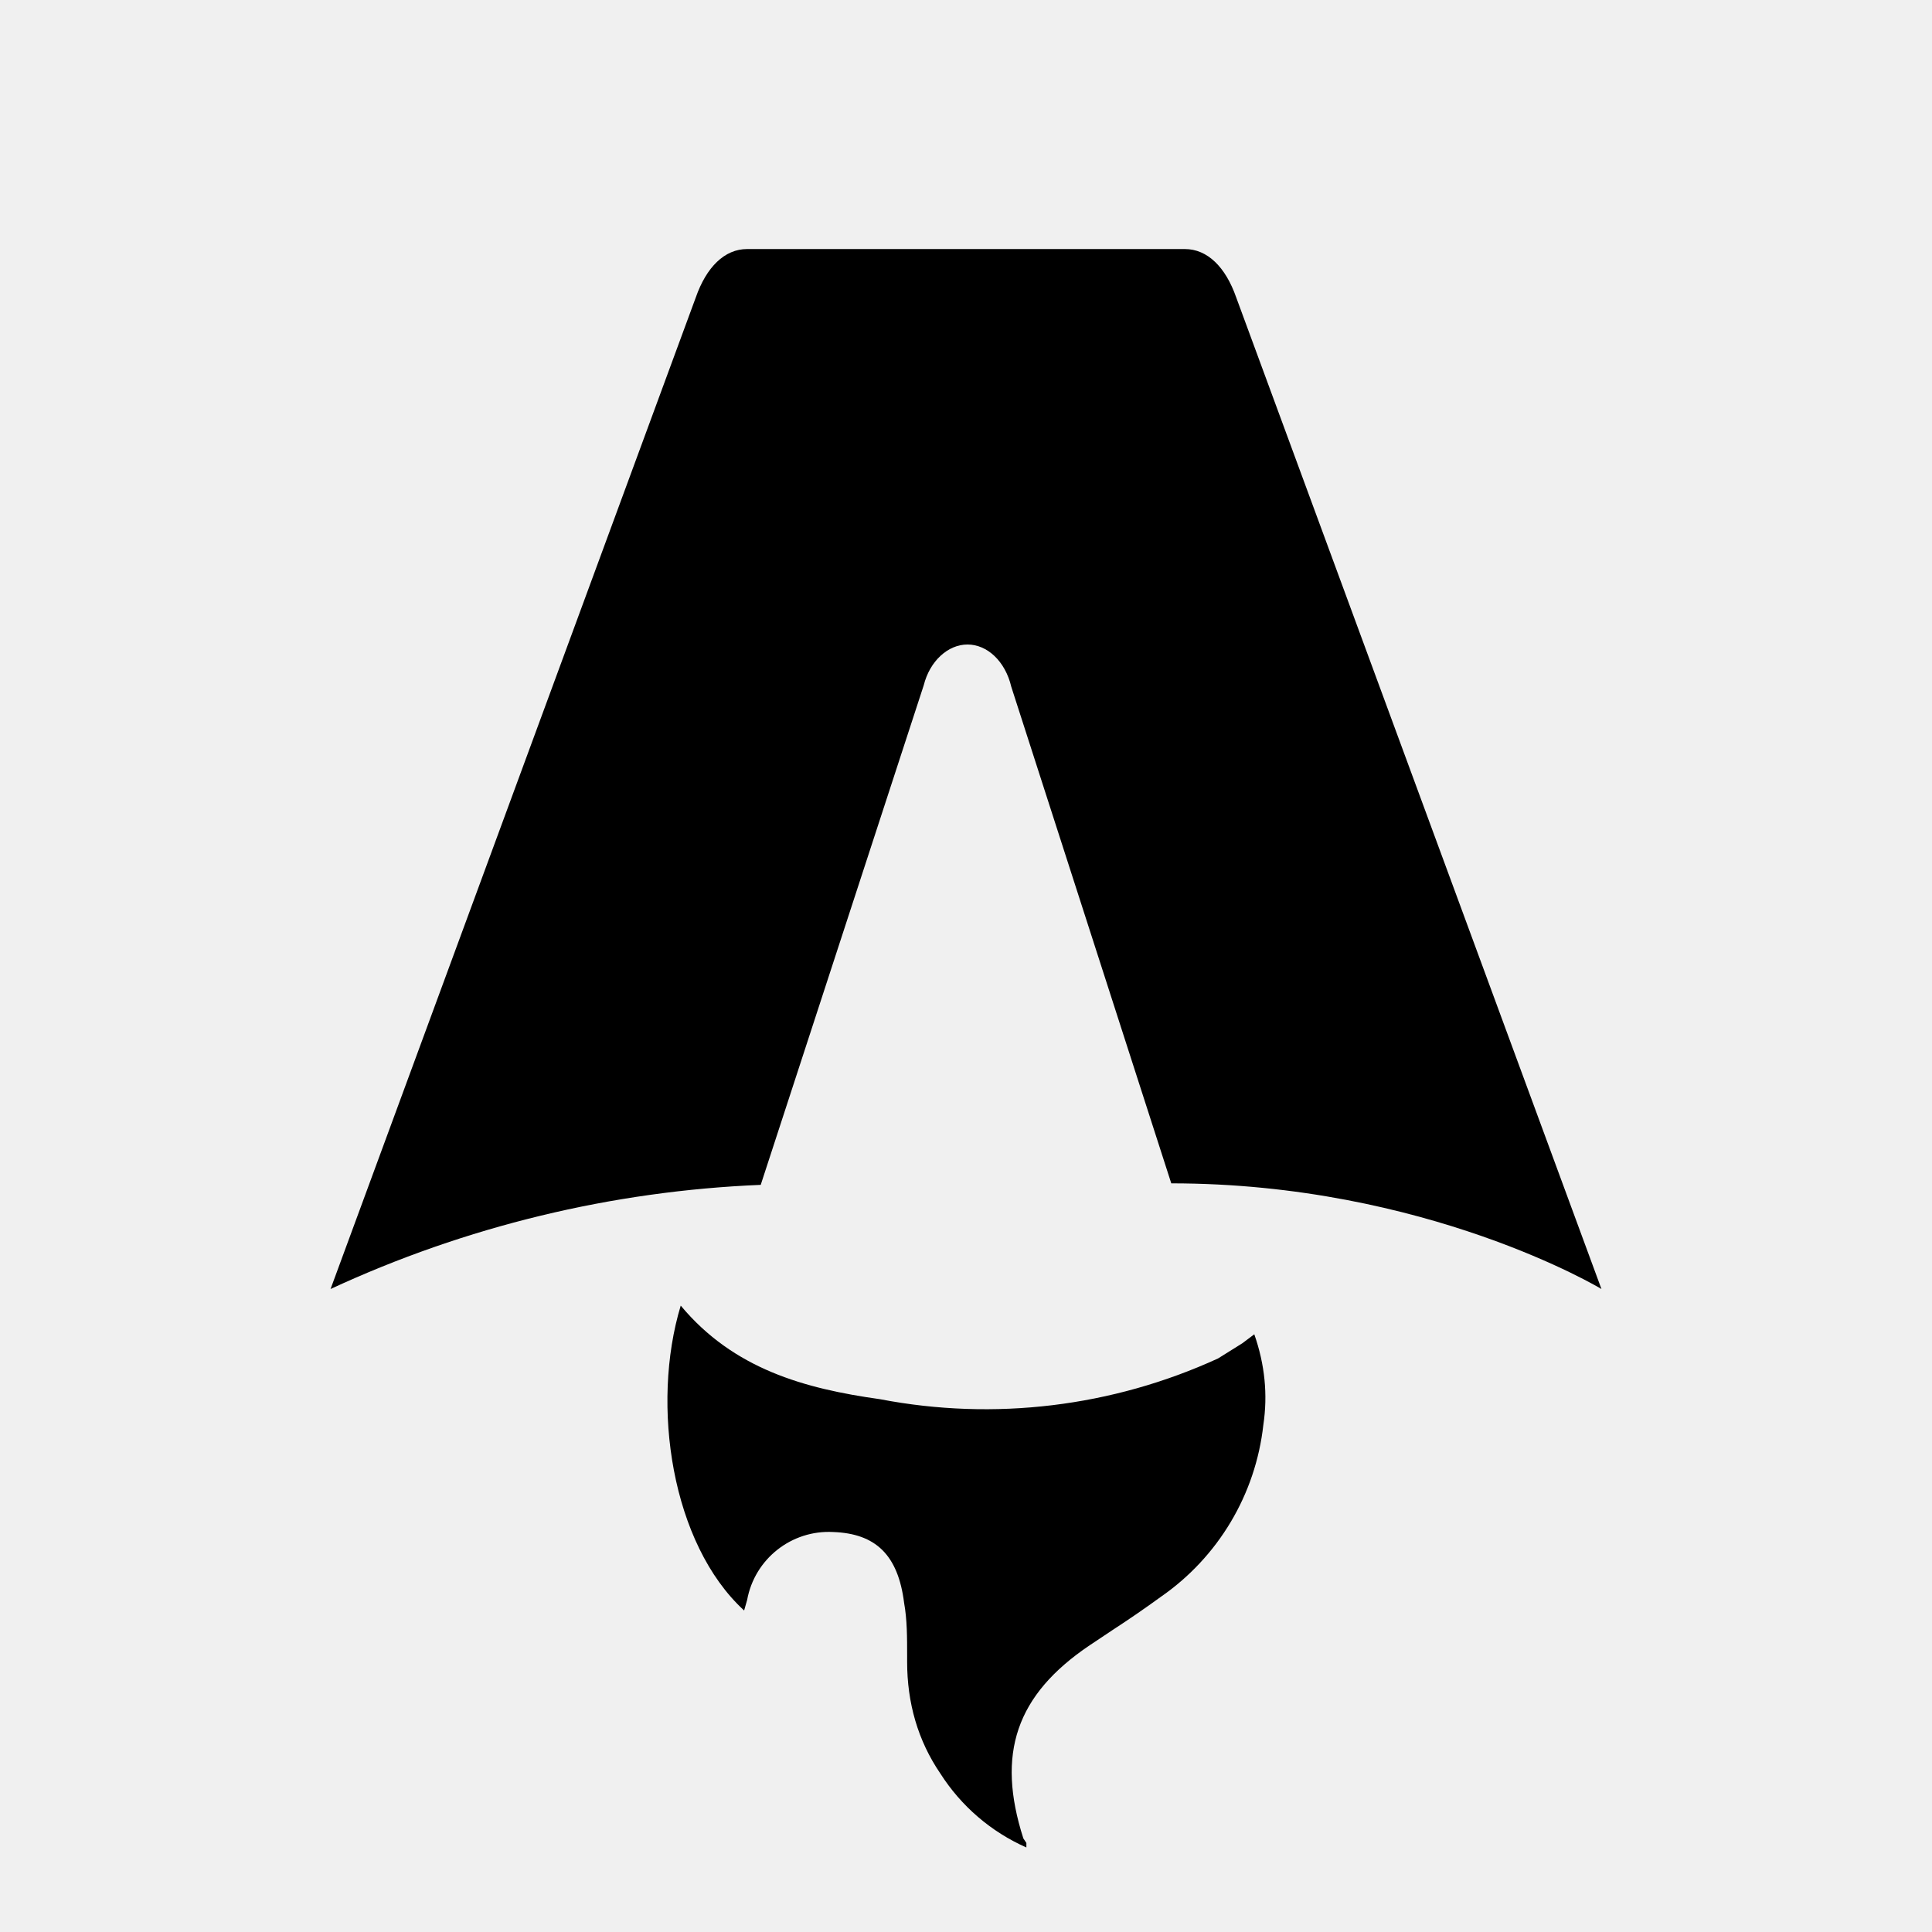
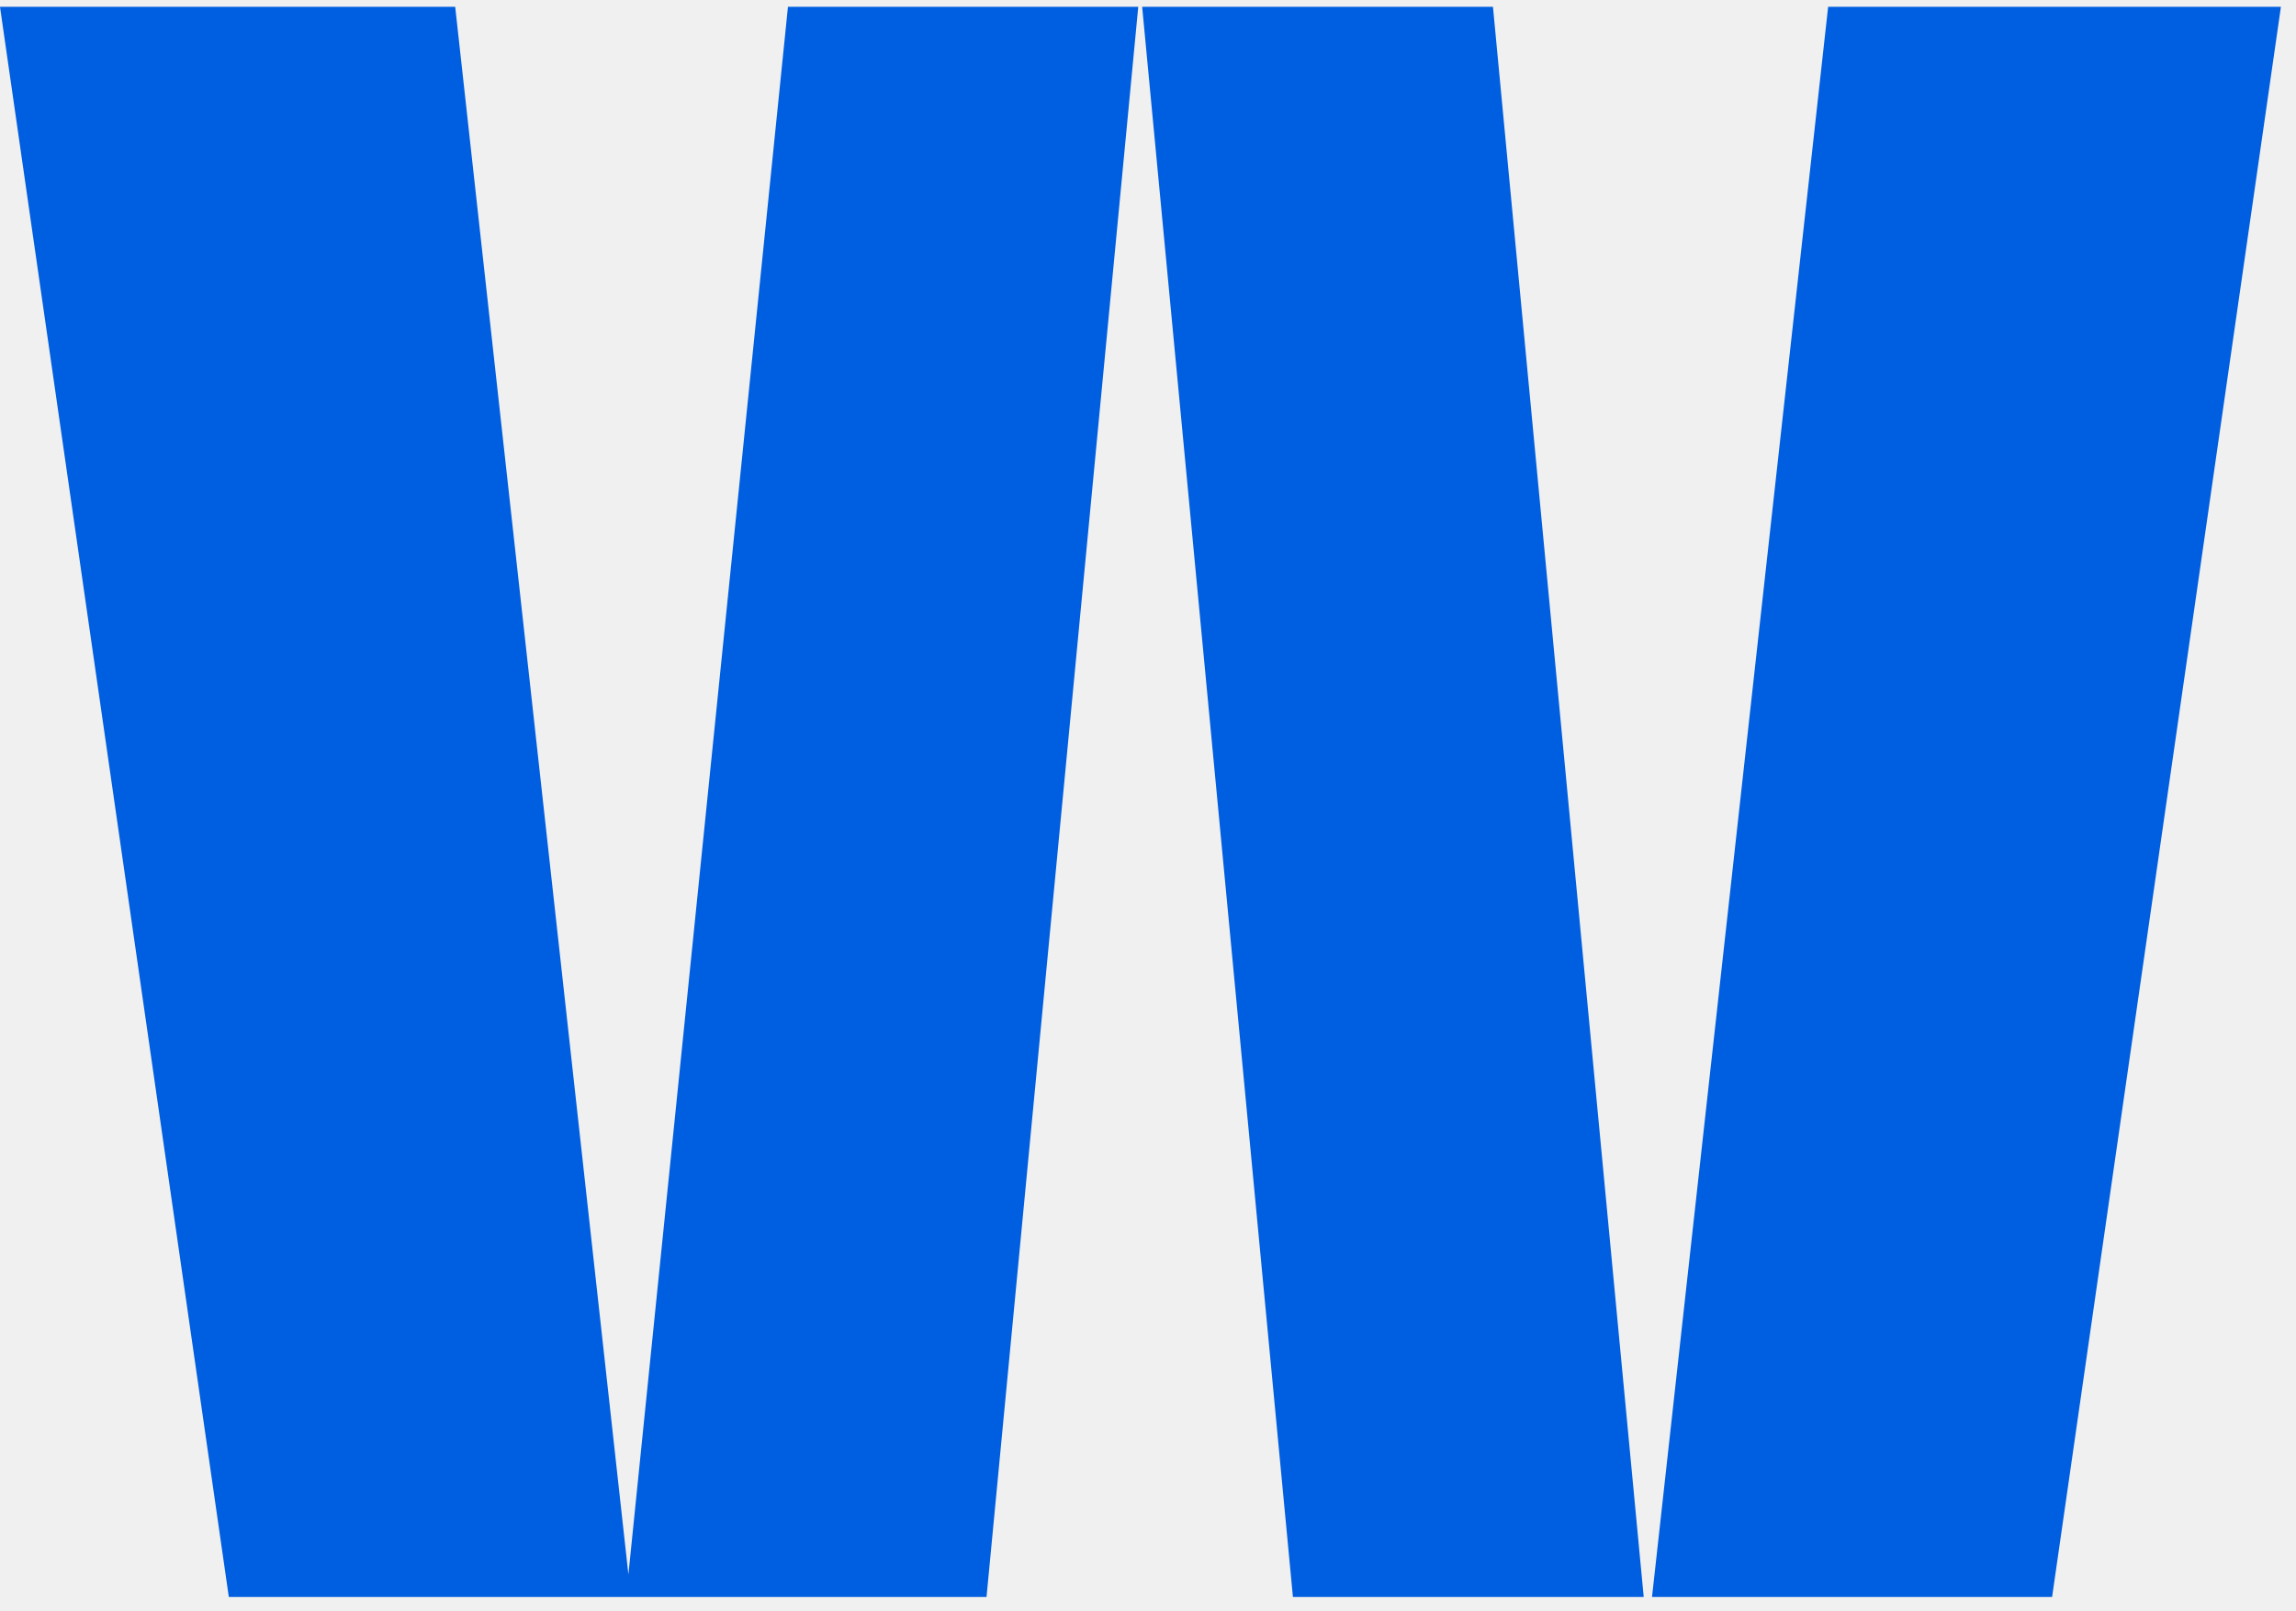
- <svg xmlns="http://www.w3.org/2000/svg" fill="none" viewBox="0 0 128 128">
-   <path d="M50.4 78.5a75.1 75.1 0 0 0-28.5 6.9l24.2-65.7c.7-2 1.9-3.2 3.4-3.2h29c1.5 0 2.7 1.2 3.4 3.2l24.2 65.7s-11.6-7-28.5-7L67 45.5c-.4-1.7-1.6-2.8-2.9-2.8-1.3 0-2.5 1.1-2.9 2.7L50.4 78.5Zm-1.1 28.2Zm-4.2-20.2c-2 6.6-.6 15.8 4.2 20.2a17.5 17.5 0 0 1 .2-.7 5.5 5.5 0 0 1 5.7-4.5c2.8.1 4.3 1.5 4.7 4.7.2 1.1.2 2.3.2 3.5v.4c0 2.7.7 5.2 2.2 7.4a13 13 0 0 0 5.7 4.9v-.3l-.2-.3c-1.8-5.6-.5-9.5 4.4-12.8l1.5-1a73 73 0 0 0 3.2-2.2 16 16 0 0 0 6.8-11.4c.3-2 .1-4-.6-6l-.8.6-1.6 1a37 37 0 0 1-22.4 2.7c-5-.7-9.7-2-13.2-6.2Z" />
-   <style>
-         path { fill: #000; }
-         @media (prefers-color-scheme: dark) {
-             path { fill: #FFF; }
-         }
-     </style>
+ <svg xmlns="http://www.w3.org/2000/svg" width="144" height="101" viewBox="0 0 144 101" fill="none">
+   <path d="M39.412 98.743L28.549 0.427H0L14.351 100.151H39.29H39.596H61.873L71.389 0.427H49.419L39.412 98.743Z" fill="#005EE0" />
+   <path d="M71.634 0.427L81.089 100.151H103.09L93.635 0.427H71.634Z" fill="#005EE0" />
+   <path d="M114.657 0.427L103.611 100.151H128.703L143.054 0.427H114.657Z" fill="#005EE0" />
</svg>
